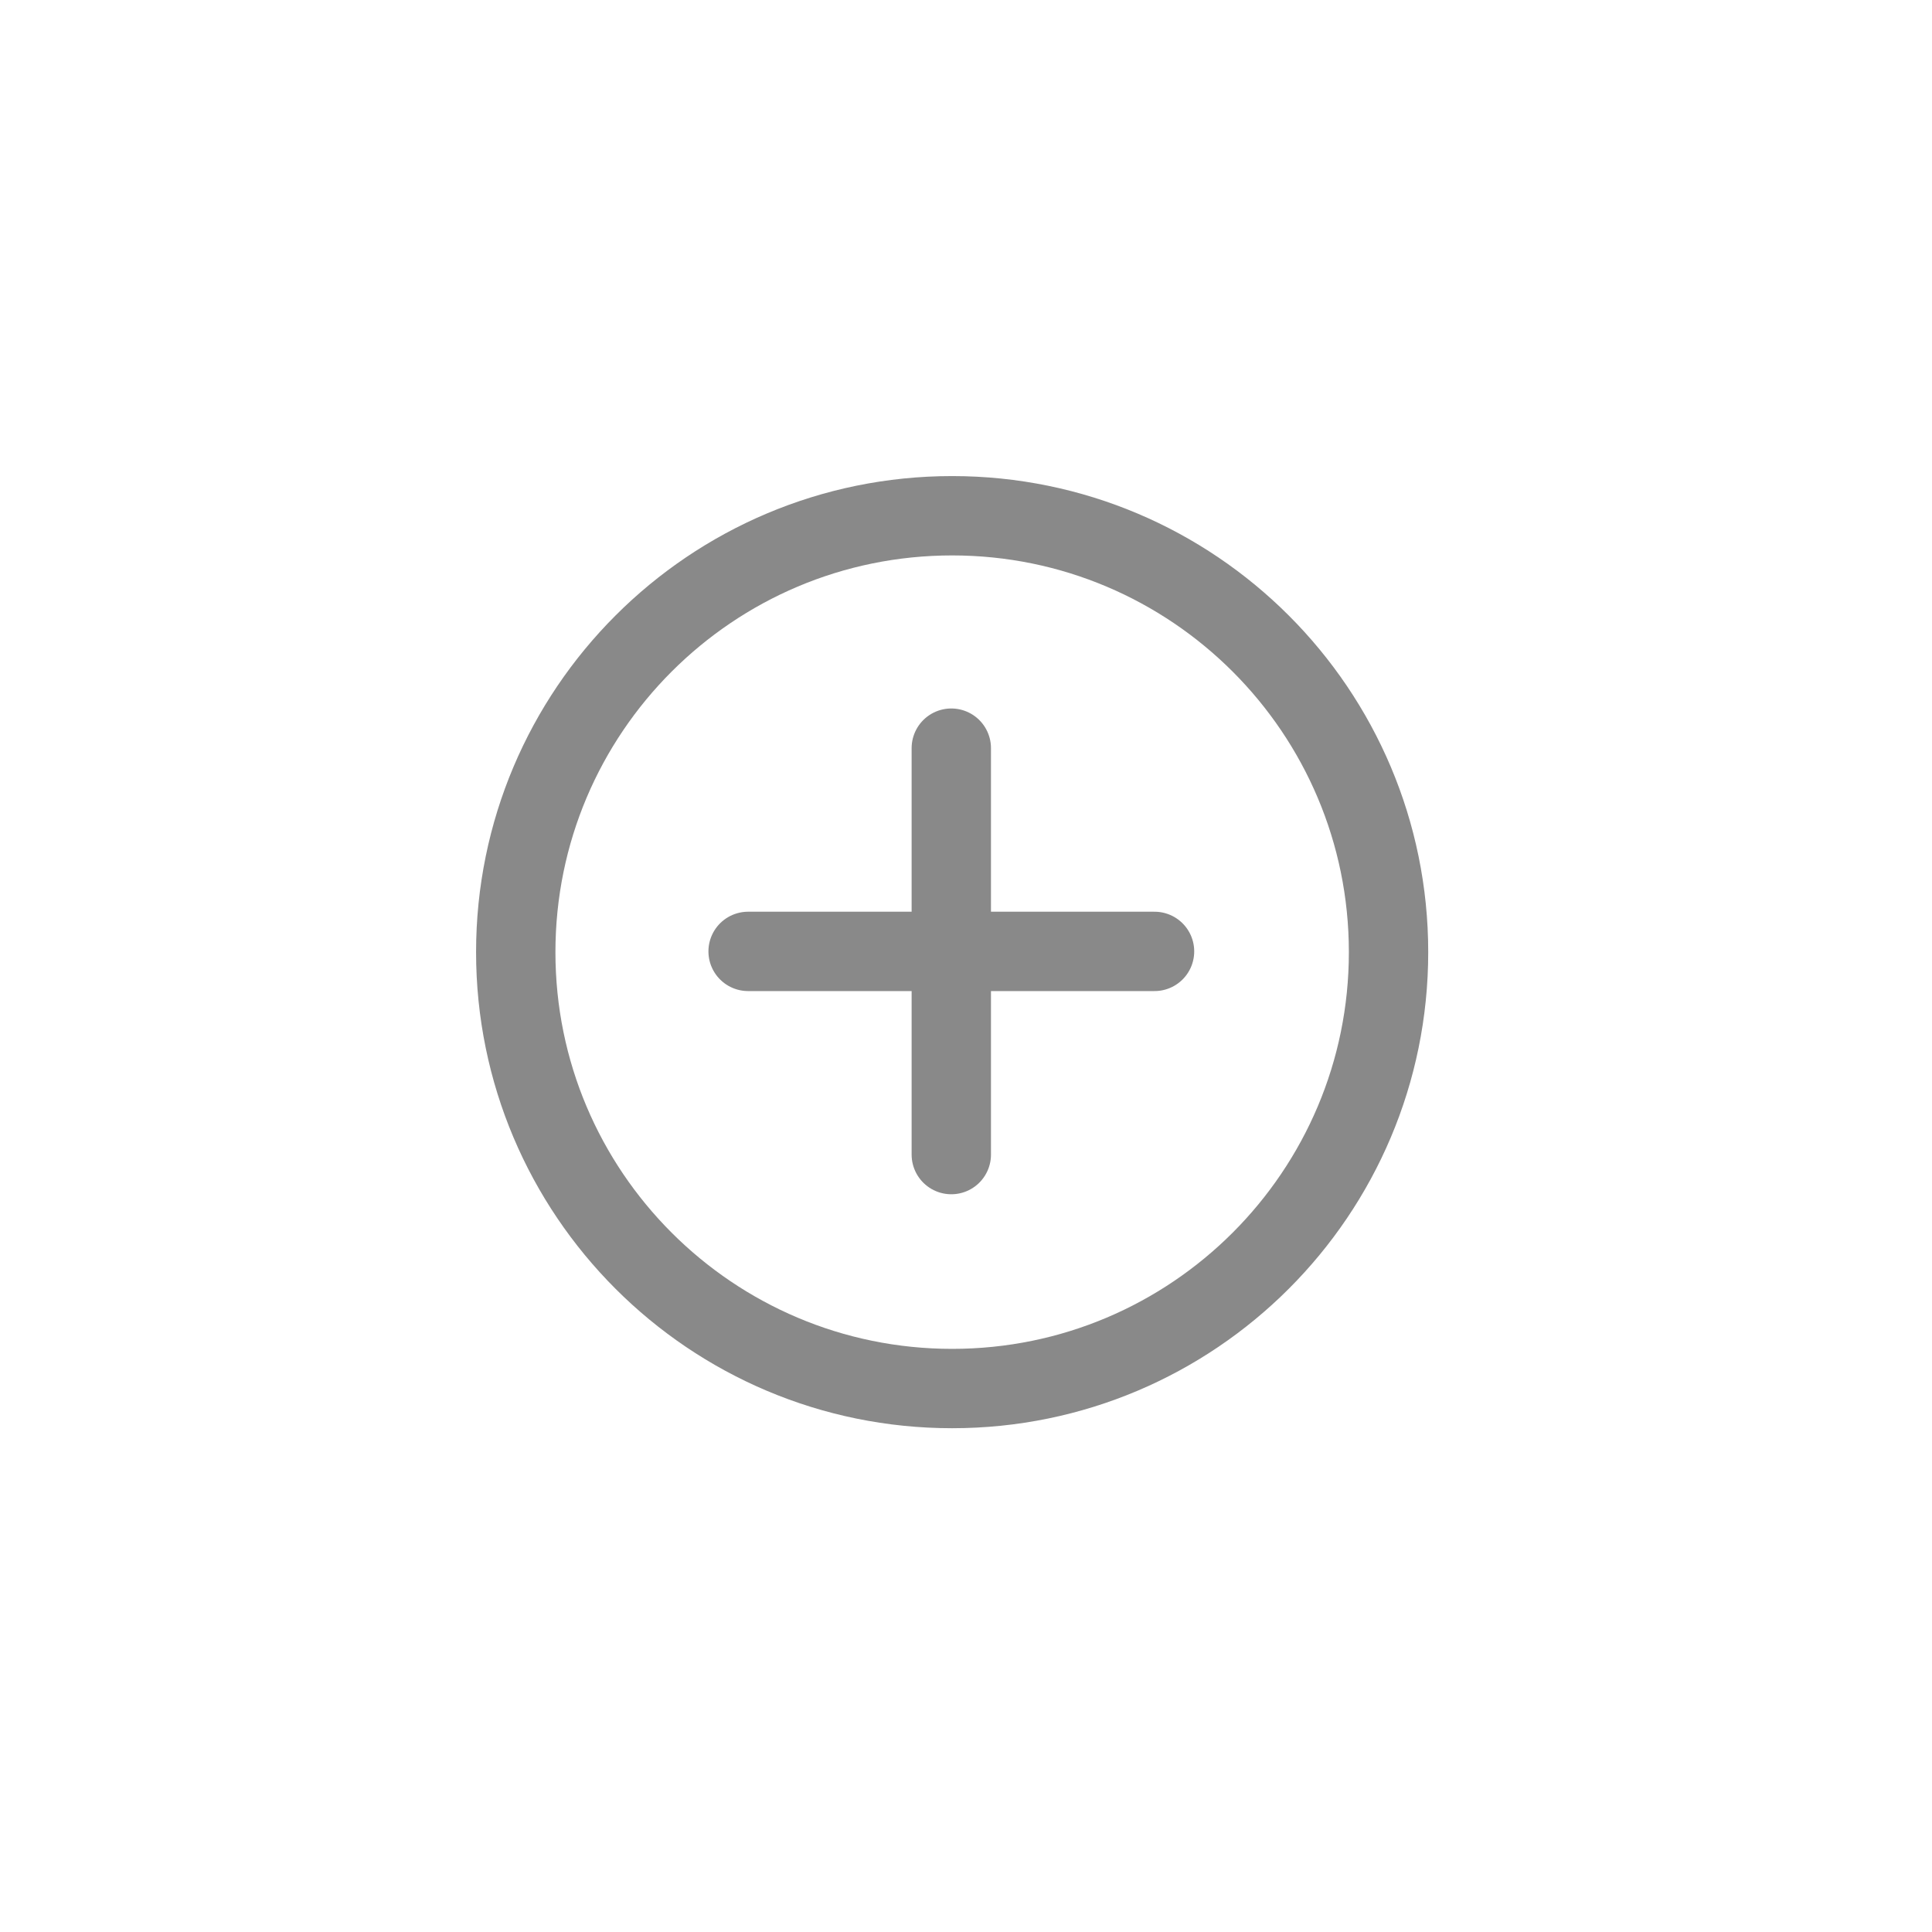
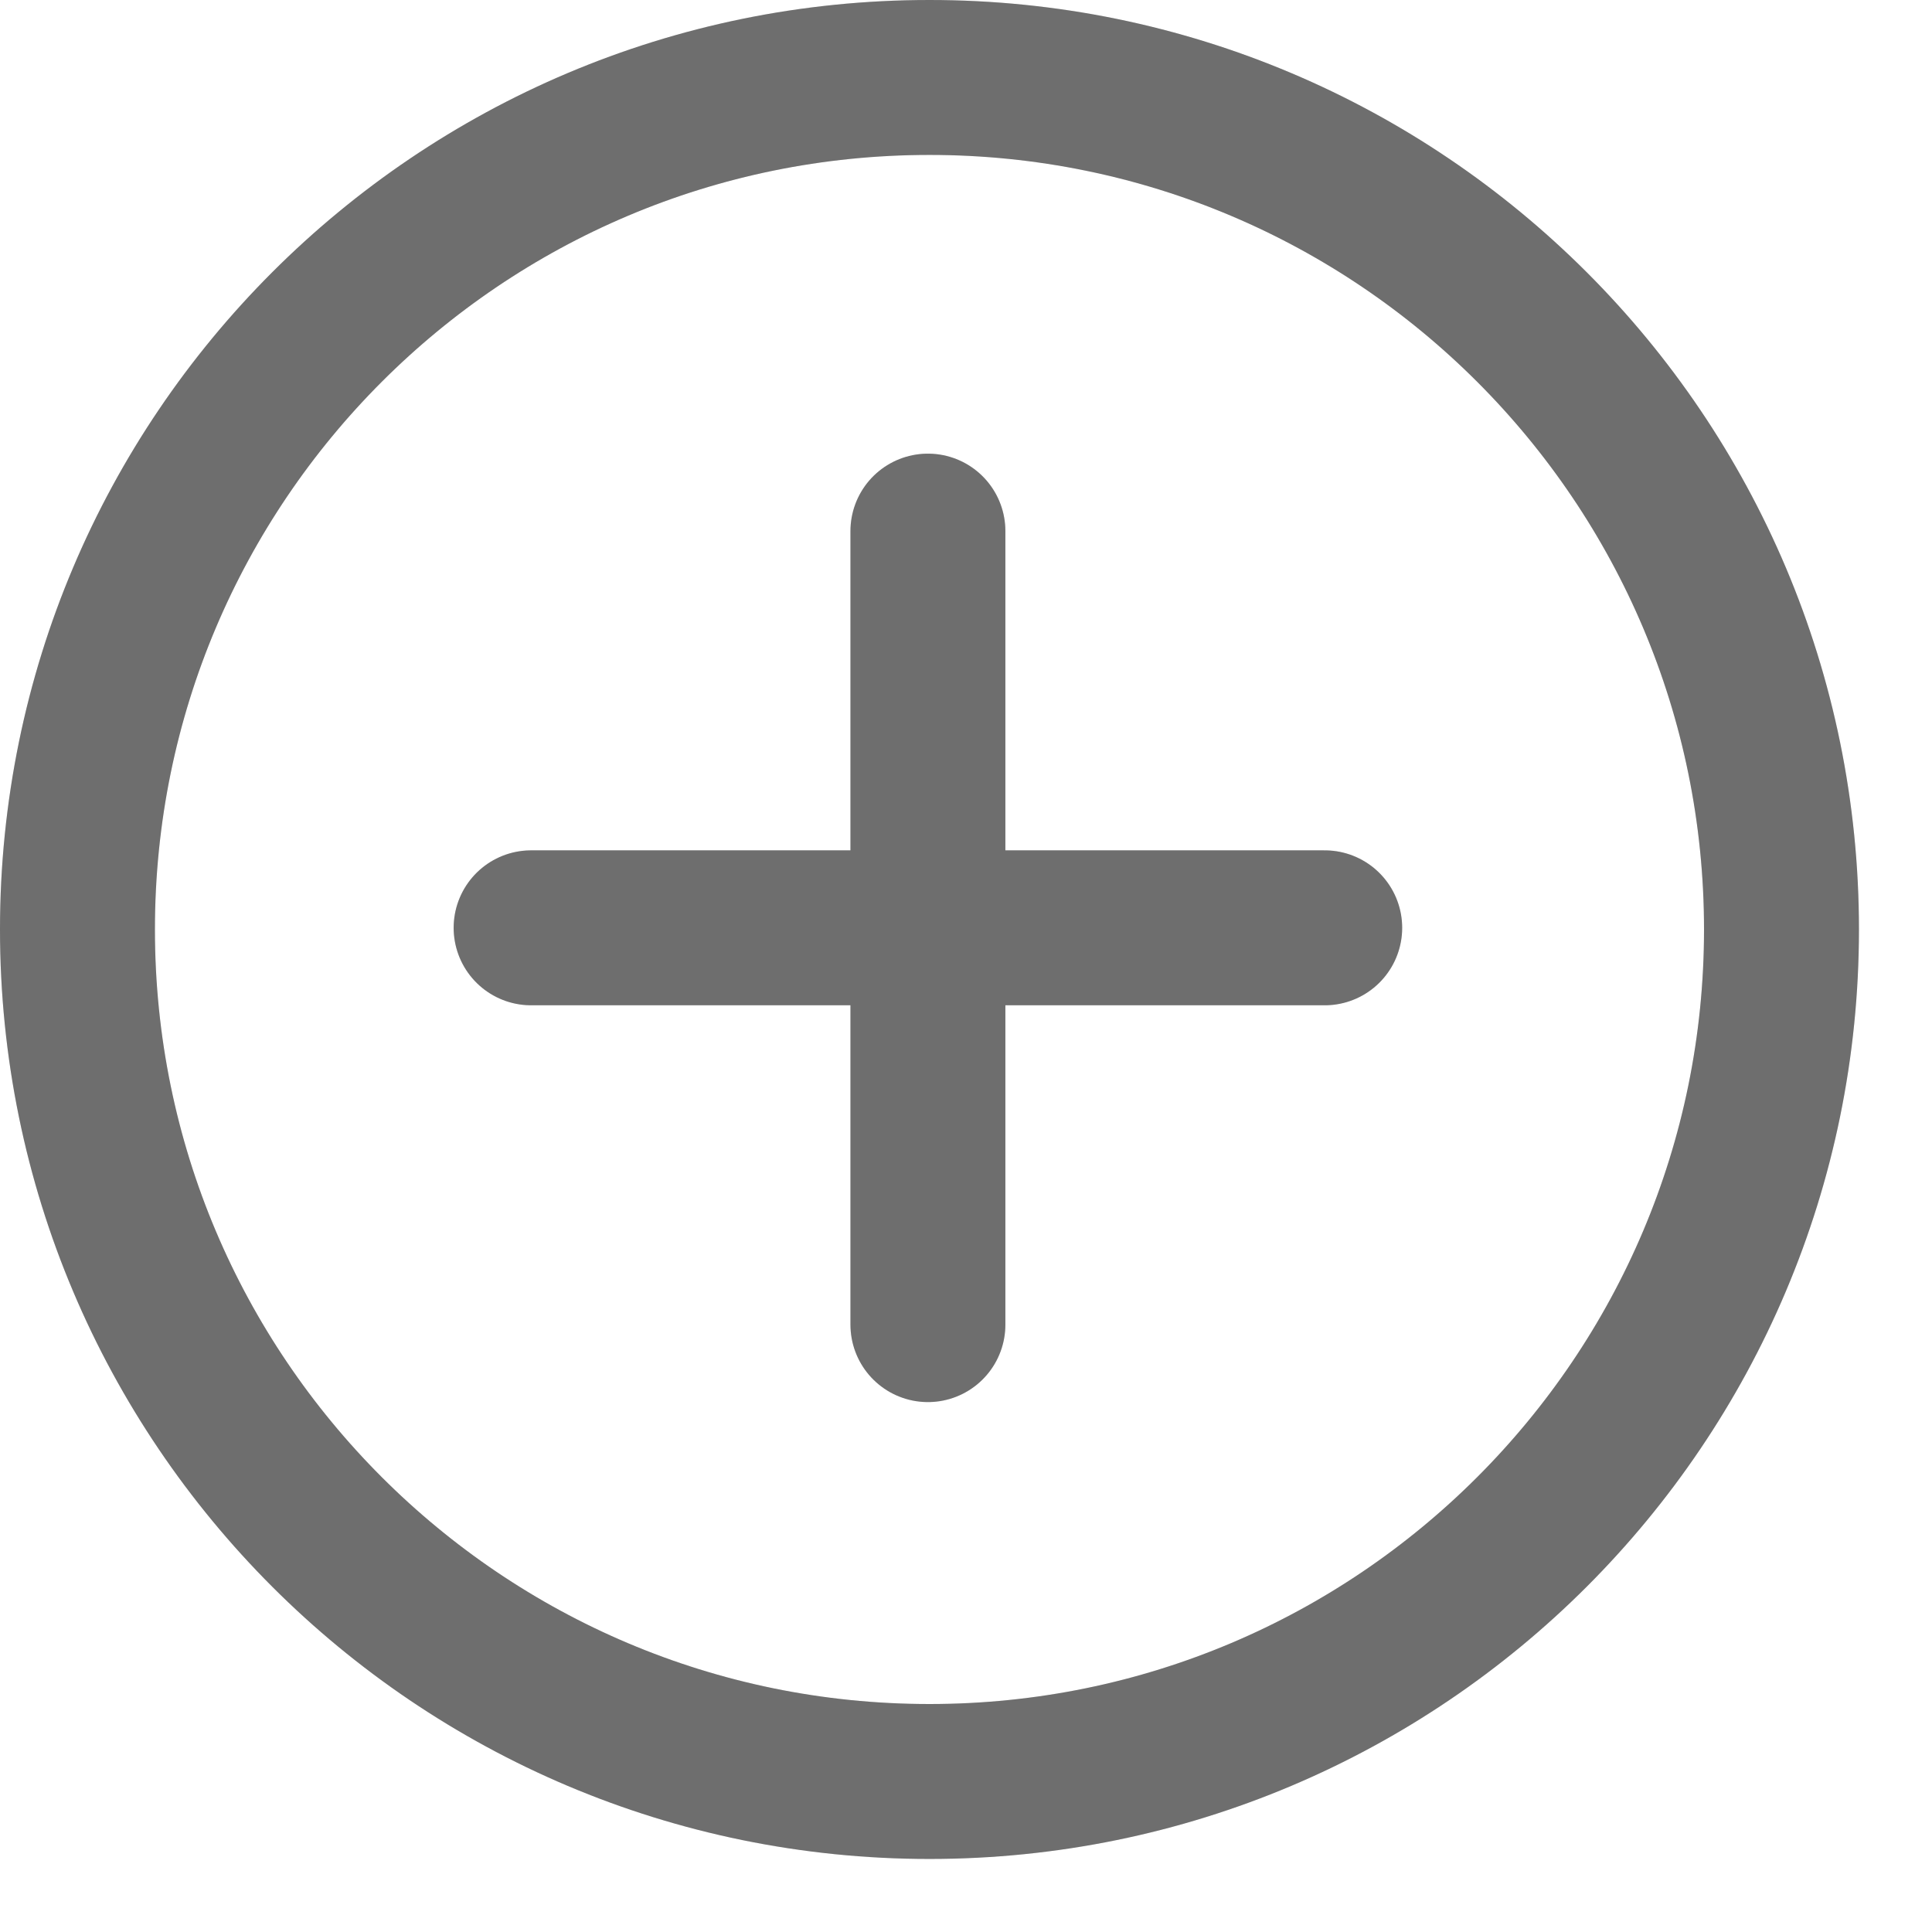
- <svg xmlns="http://www.w3.org/2000/svg" width="41" height="41" viewBox="0 0 41 41" fill="none">
-   <path d="M24.501 20.19H20.188M15.876 20.19H20.188M20.188 20.19L20.188 15.877M20.188 20.19V24.502" stroke="#898989" stroke-width="1.684" stroke-linecap="round" stroke-linejoin="round" />
-   <circle cx="20.206" cy="20.206" r="9.261" stroke="#898989" stroke-width="1.684" />
+ <svg xmlns="http://www.w3.org/2000/svg" width="21" height="21" viewBox="0 0 21 21" fill="none">
+   <path d="M14.399 10.085H10.086M5.773 10.085H10.086M10.086 10.085L10.086 5.773M10.086 10.085V14.398" stroke="#898989" stroke-width="1.684" stroke-linecap="round" stroke-linejoin="round" />
+   <path d="M14.399 10.085H10.086M5.773 10.085H10.086M10.086 10.085L10.086 5.773M10.086 10.085V14.398" stroke="black" stroke-opacity="0.2" stroke-width="1.684" stroke-linecap="round" stroke-linejoin="round" />
+   <circle cx="10.103" cy="10.103" r="9.261" stroke="#898989" stroke-width="1.684" />
+   <circle cx="10.103" cy="10.103" r="9.261" stroke="black" stroke-opacity="0.2" stroke-width="1.684" />
</svg>
